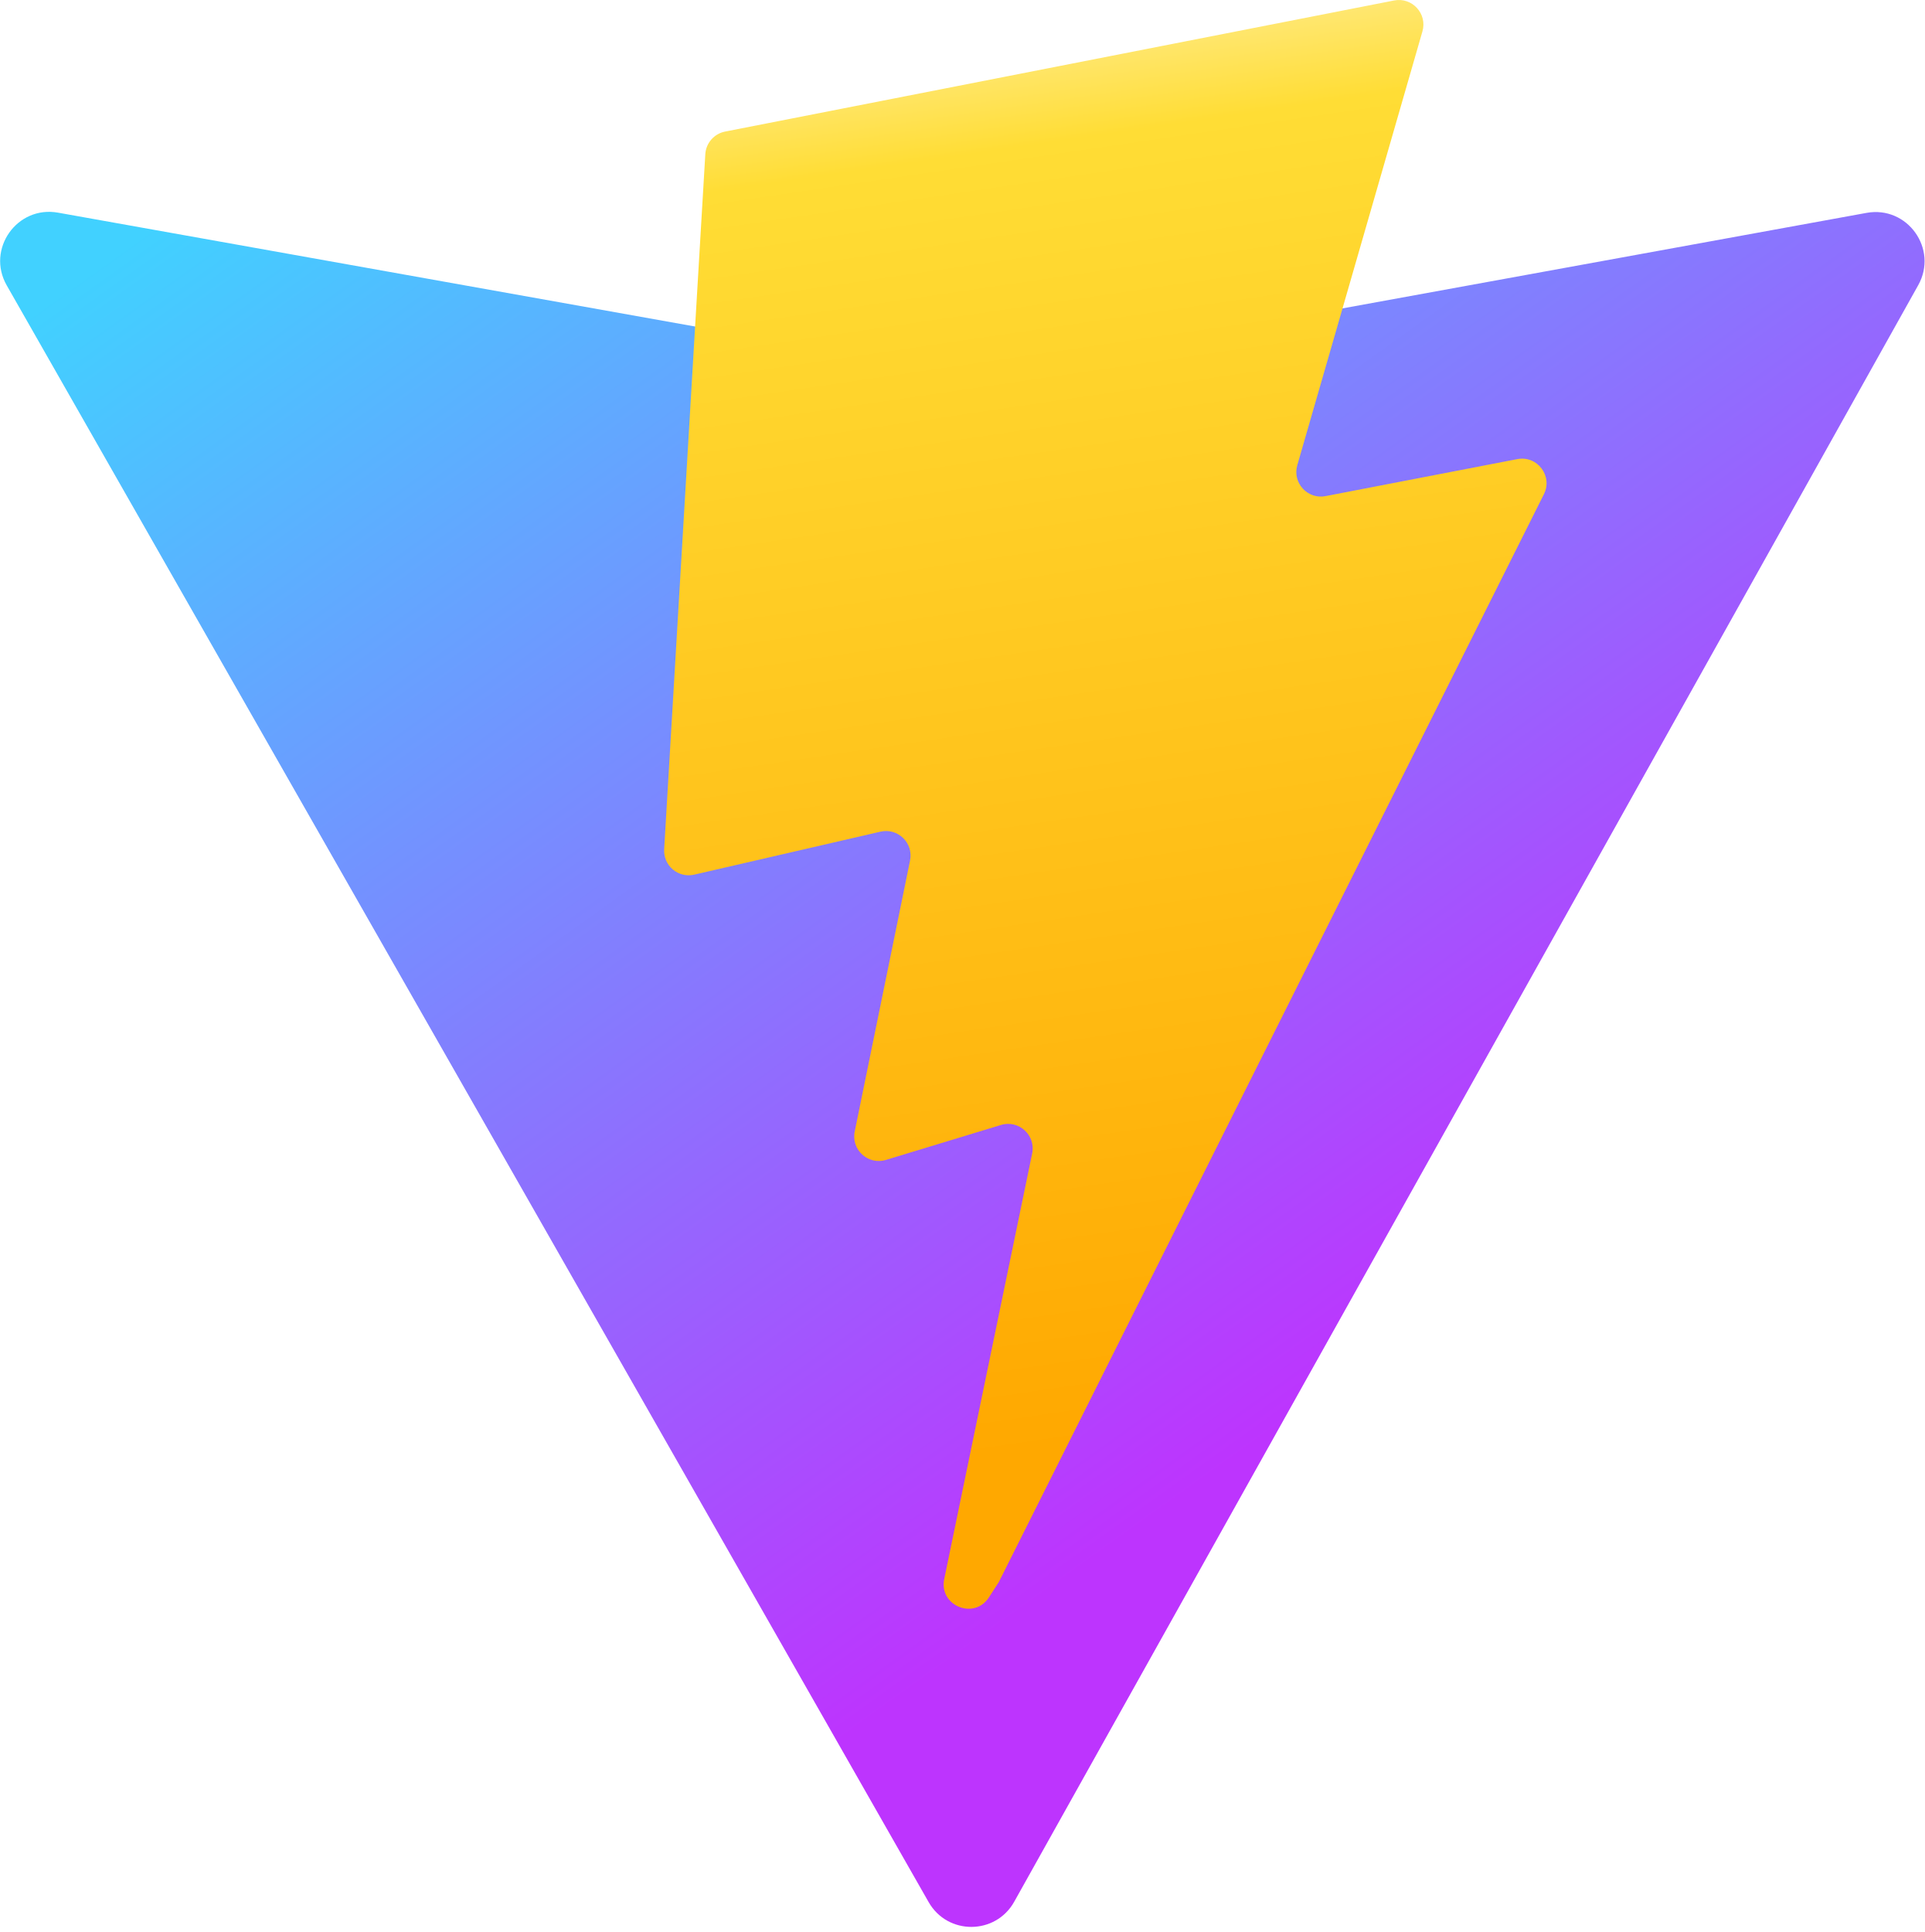
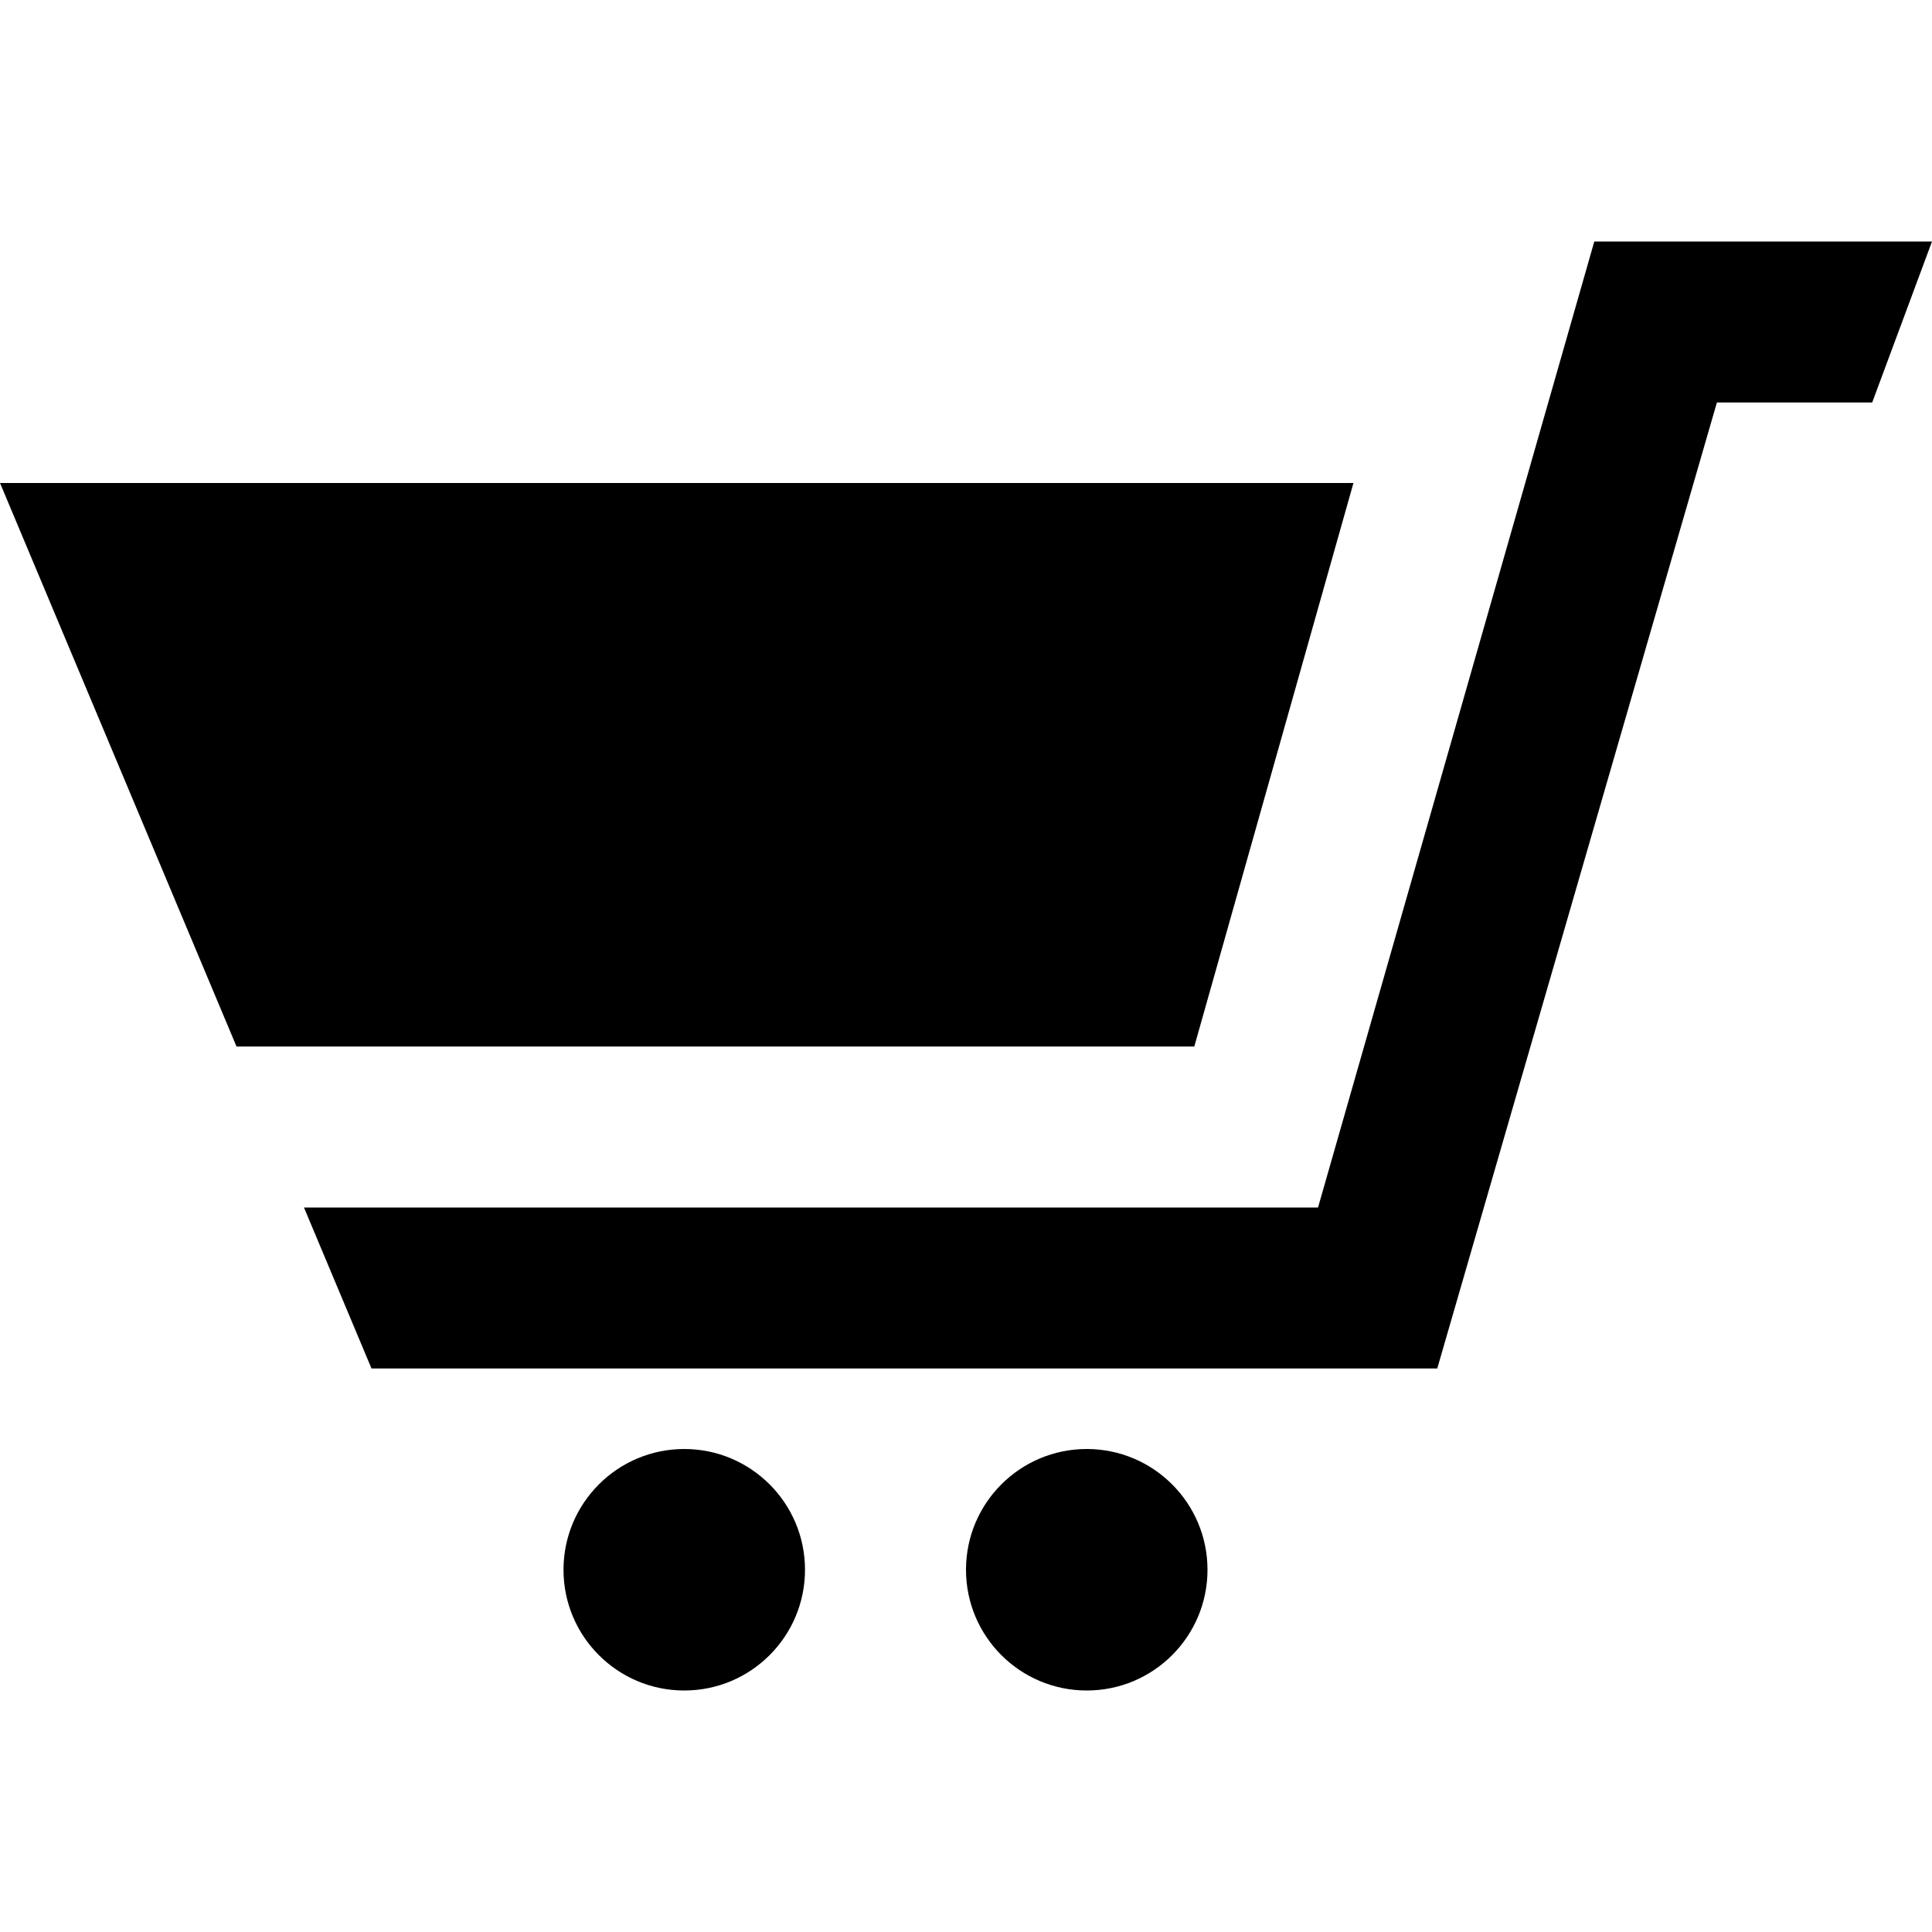
- <svg xmlns="http://www.w3.org/2000/svg" aria-hidden="true" role="img" class="iconify iconify--logos" width="31.88" height="32" preserveAspectRatio="xMidYMid meet" viewBox="0 0 256 257">
-   <defs>
-     <linearGradient id="IconifyId1813088fe1fbc01fb466" x1="-.828%" x2="57.636%" y1="7.652%" y2="78.411%">
-       <stop offset="0%" stop-color="#41D1FF" />
-       <stop offset="100%" stop-color="#BD34FE" />
-     </linearGradient>
-     <linearGradient id="IconifyId1813088fe1fbc01fb467" x1="43.376%" x2="50.316%" y1="2.242%" y2="89.03%">
-       <stop offset="0%" stop-color="#FFEA83" />
-       <stop offset="8.333%" stop-color="#FFDD35" />
-       <stop offset="100%" stop-color="#FFA800" />
-     </linearGradient>
-   </defs>
-   <path fill="url(#IconifyId1813088fe1fbc01fb466)" d="M255.153 37.938L134.897 252.976c-2.483 4.44-8.862 4.466-11.382.048L.875 37.958c-2.746-4.814 1.371-10.646 6.827-9.67l120.385 21.517a6.537 6.537 0 0 0 2.322-.004l117.867-21.483c5.438-.991 9.574 4.796 6.877 9.62Z" />
-   <path fill="url(#IconifyId1813088fe1fbc01fb467)" d="M185.432.063L96.44 17.501a3.268 3.268 0 0 0-2.634 3.014l-5.474 92.456a3.268 3.268 0 0 0 3.997 3.378l24.777-5.718c2.318-.535 4.413 1.507 3.936 3.838l-7.361 36.047c-.495 2.426 1.782 4.5 4.151 3.78l15.304-4.649c2.372-.72 4.652 1.36 4.15 3.788l-11.698 56.621c-.732 3.542 3.979 5.473 5.943 2.437l1.313-2.028l72.516-144.72c1.215-2.423-.88-5.186-3.54-4.672l-25.505 4.922c-2.396.462-4.435-1.77-3.759-4.114l16.646-57.705c.677-2.35-1.37-4.583-3.769-4.113Z" />
+ <svg xmlns="http://www.w3.org/2000/svg" width="24" height="24" viewBox="0 0 24 24">
+   <path d="M10 19.5c0 .829-.672 1.5-1.5 1.5s-1.5-.671-1.5-1.5c0-.828.672-1.5 1.5-1.5s1.5.672 1.5 1.5zm3.5-1.5c-.828 0-1.5.671-1.5 1.5s.672 1.5 1.5 1.5 1.5-.671 1.5-1.5c0-.828-.672-1.5-1.5-1.5zm1.336-5l1.977-7h-16.813l2.938 7h11.898zm4.969-10l-3.432 12h-12.597l.839 2h13.239l3.474-12h1.929l.743-2h-4.195z" />
</svg>
